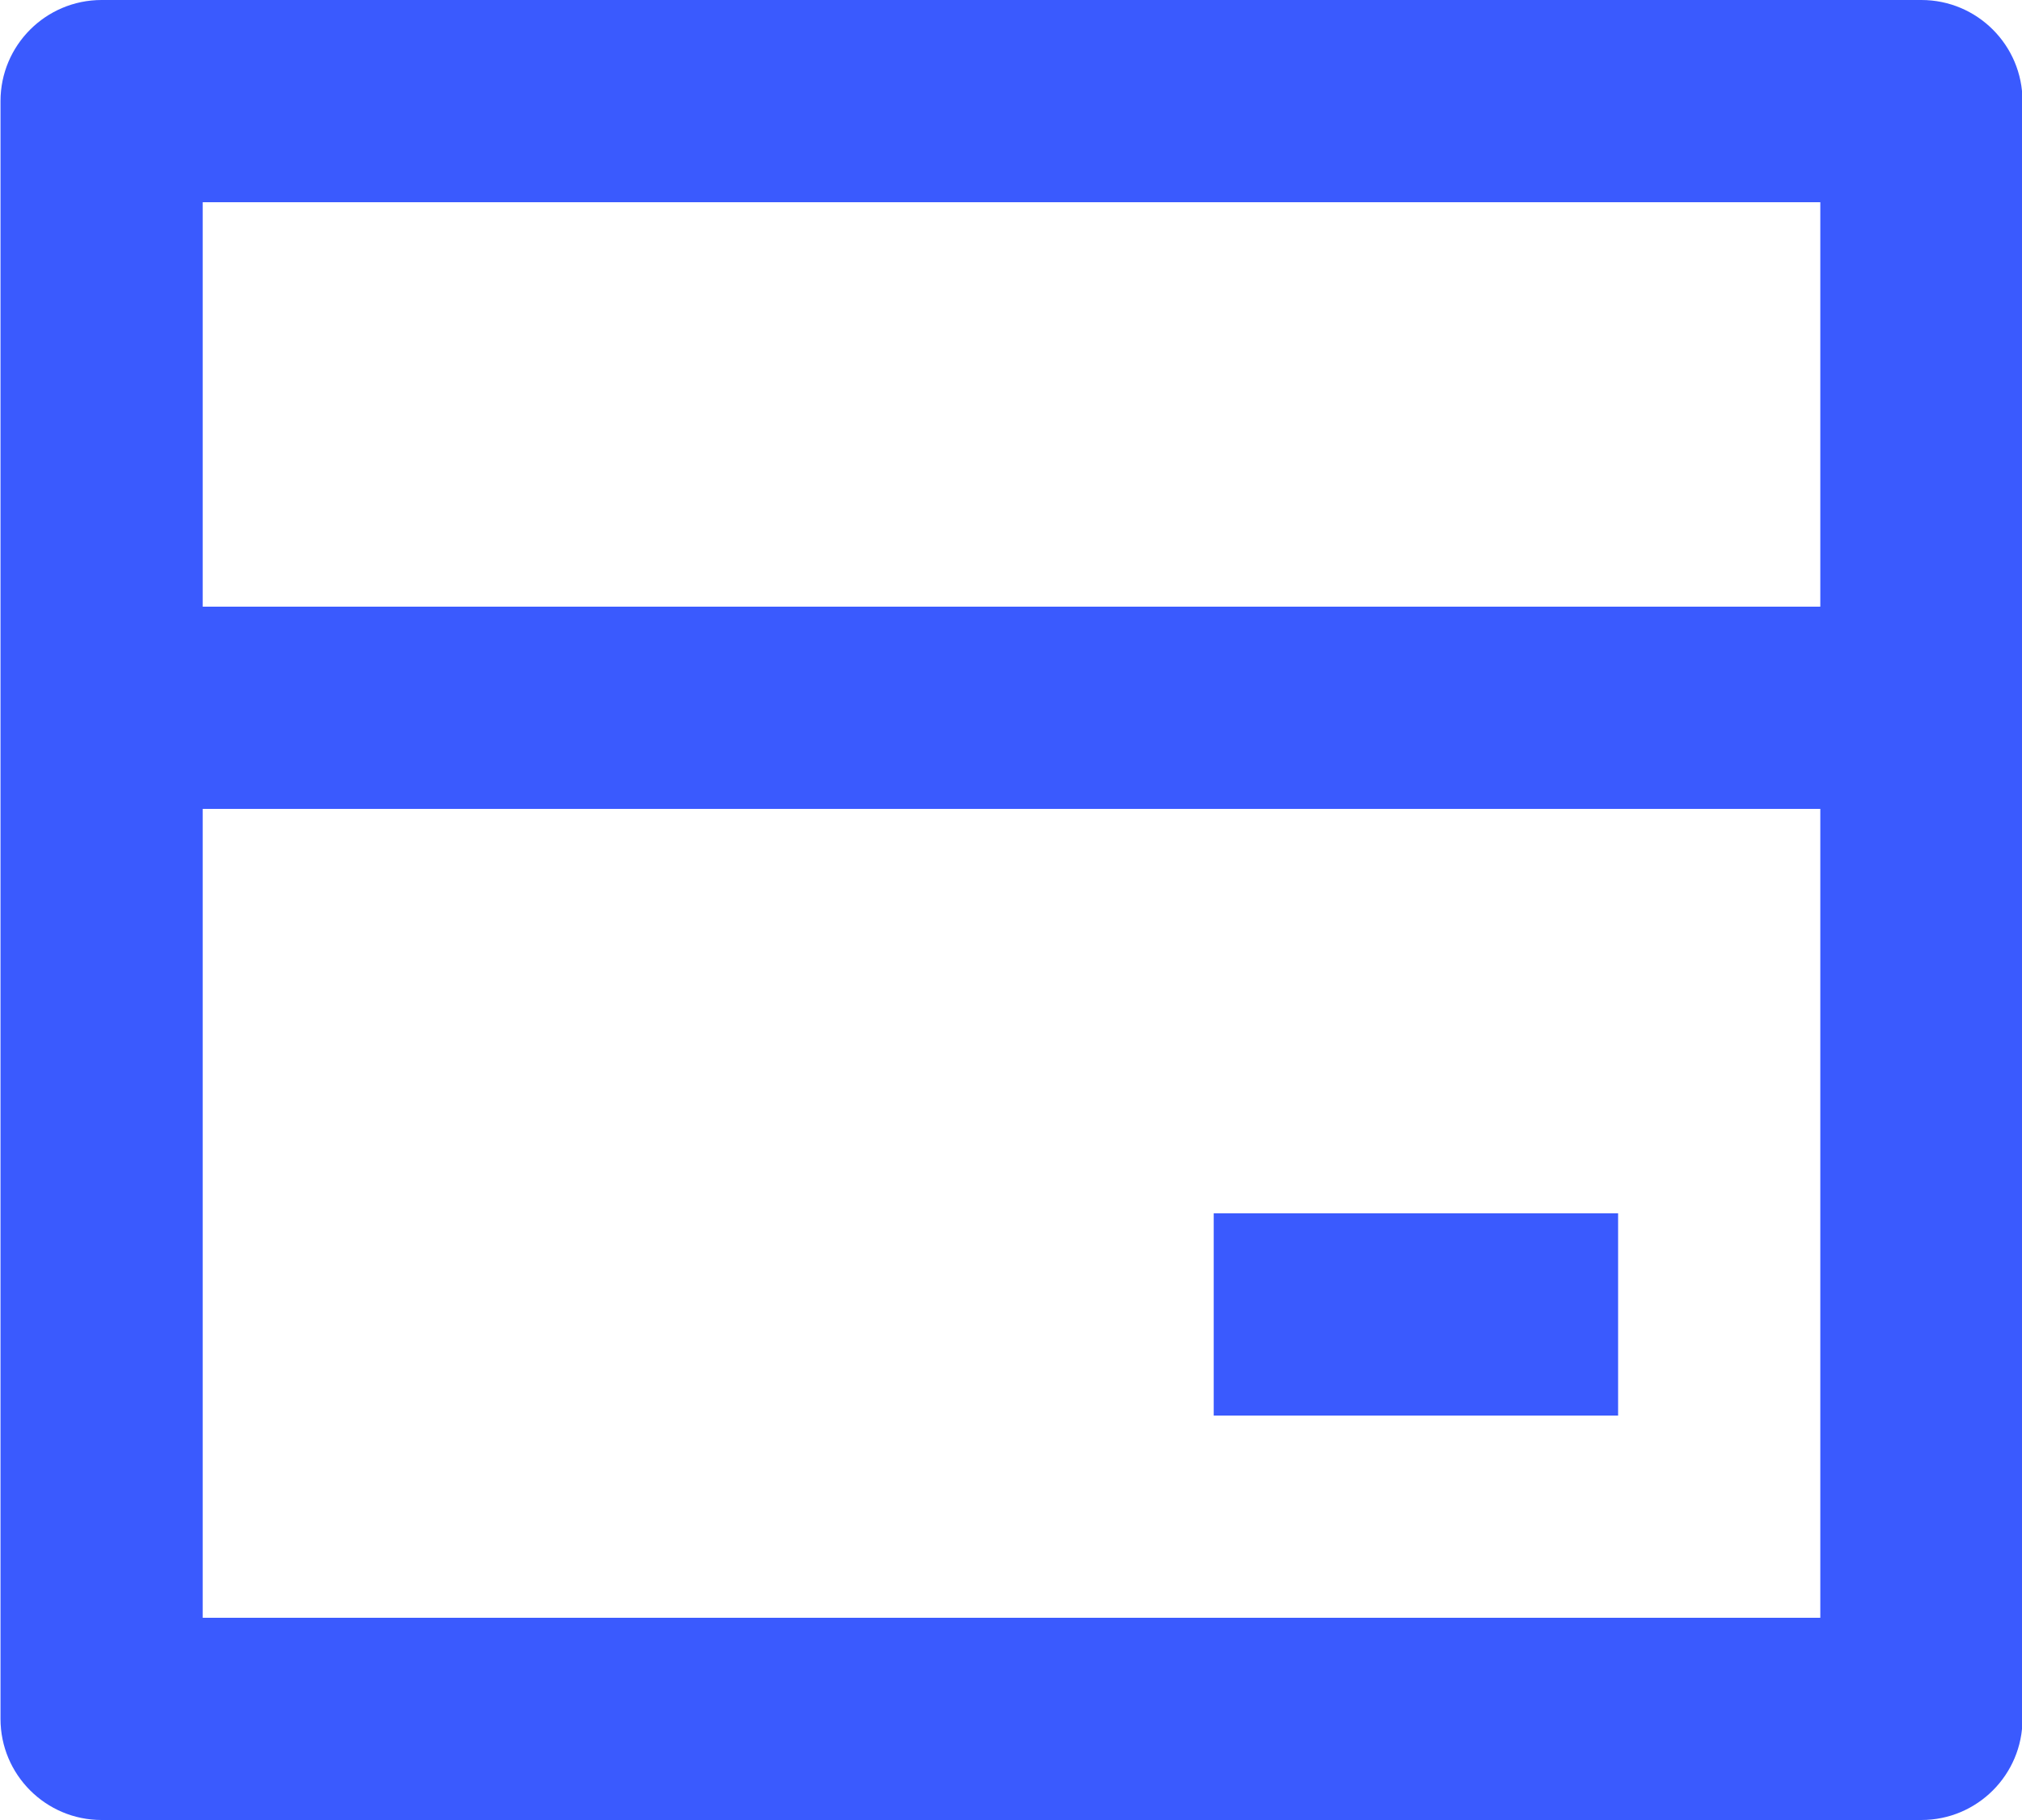
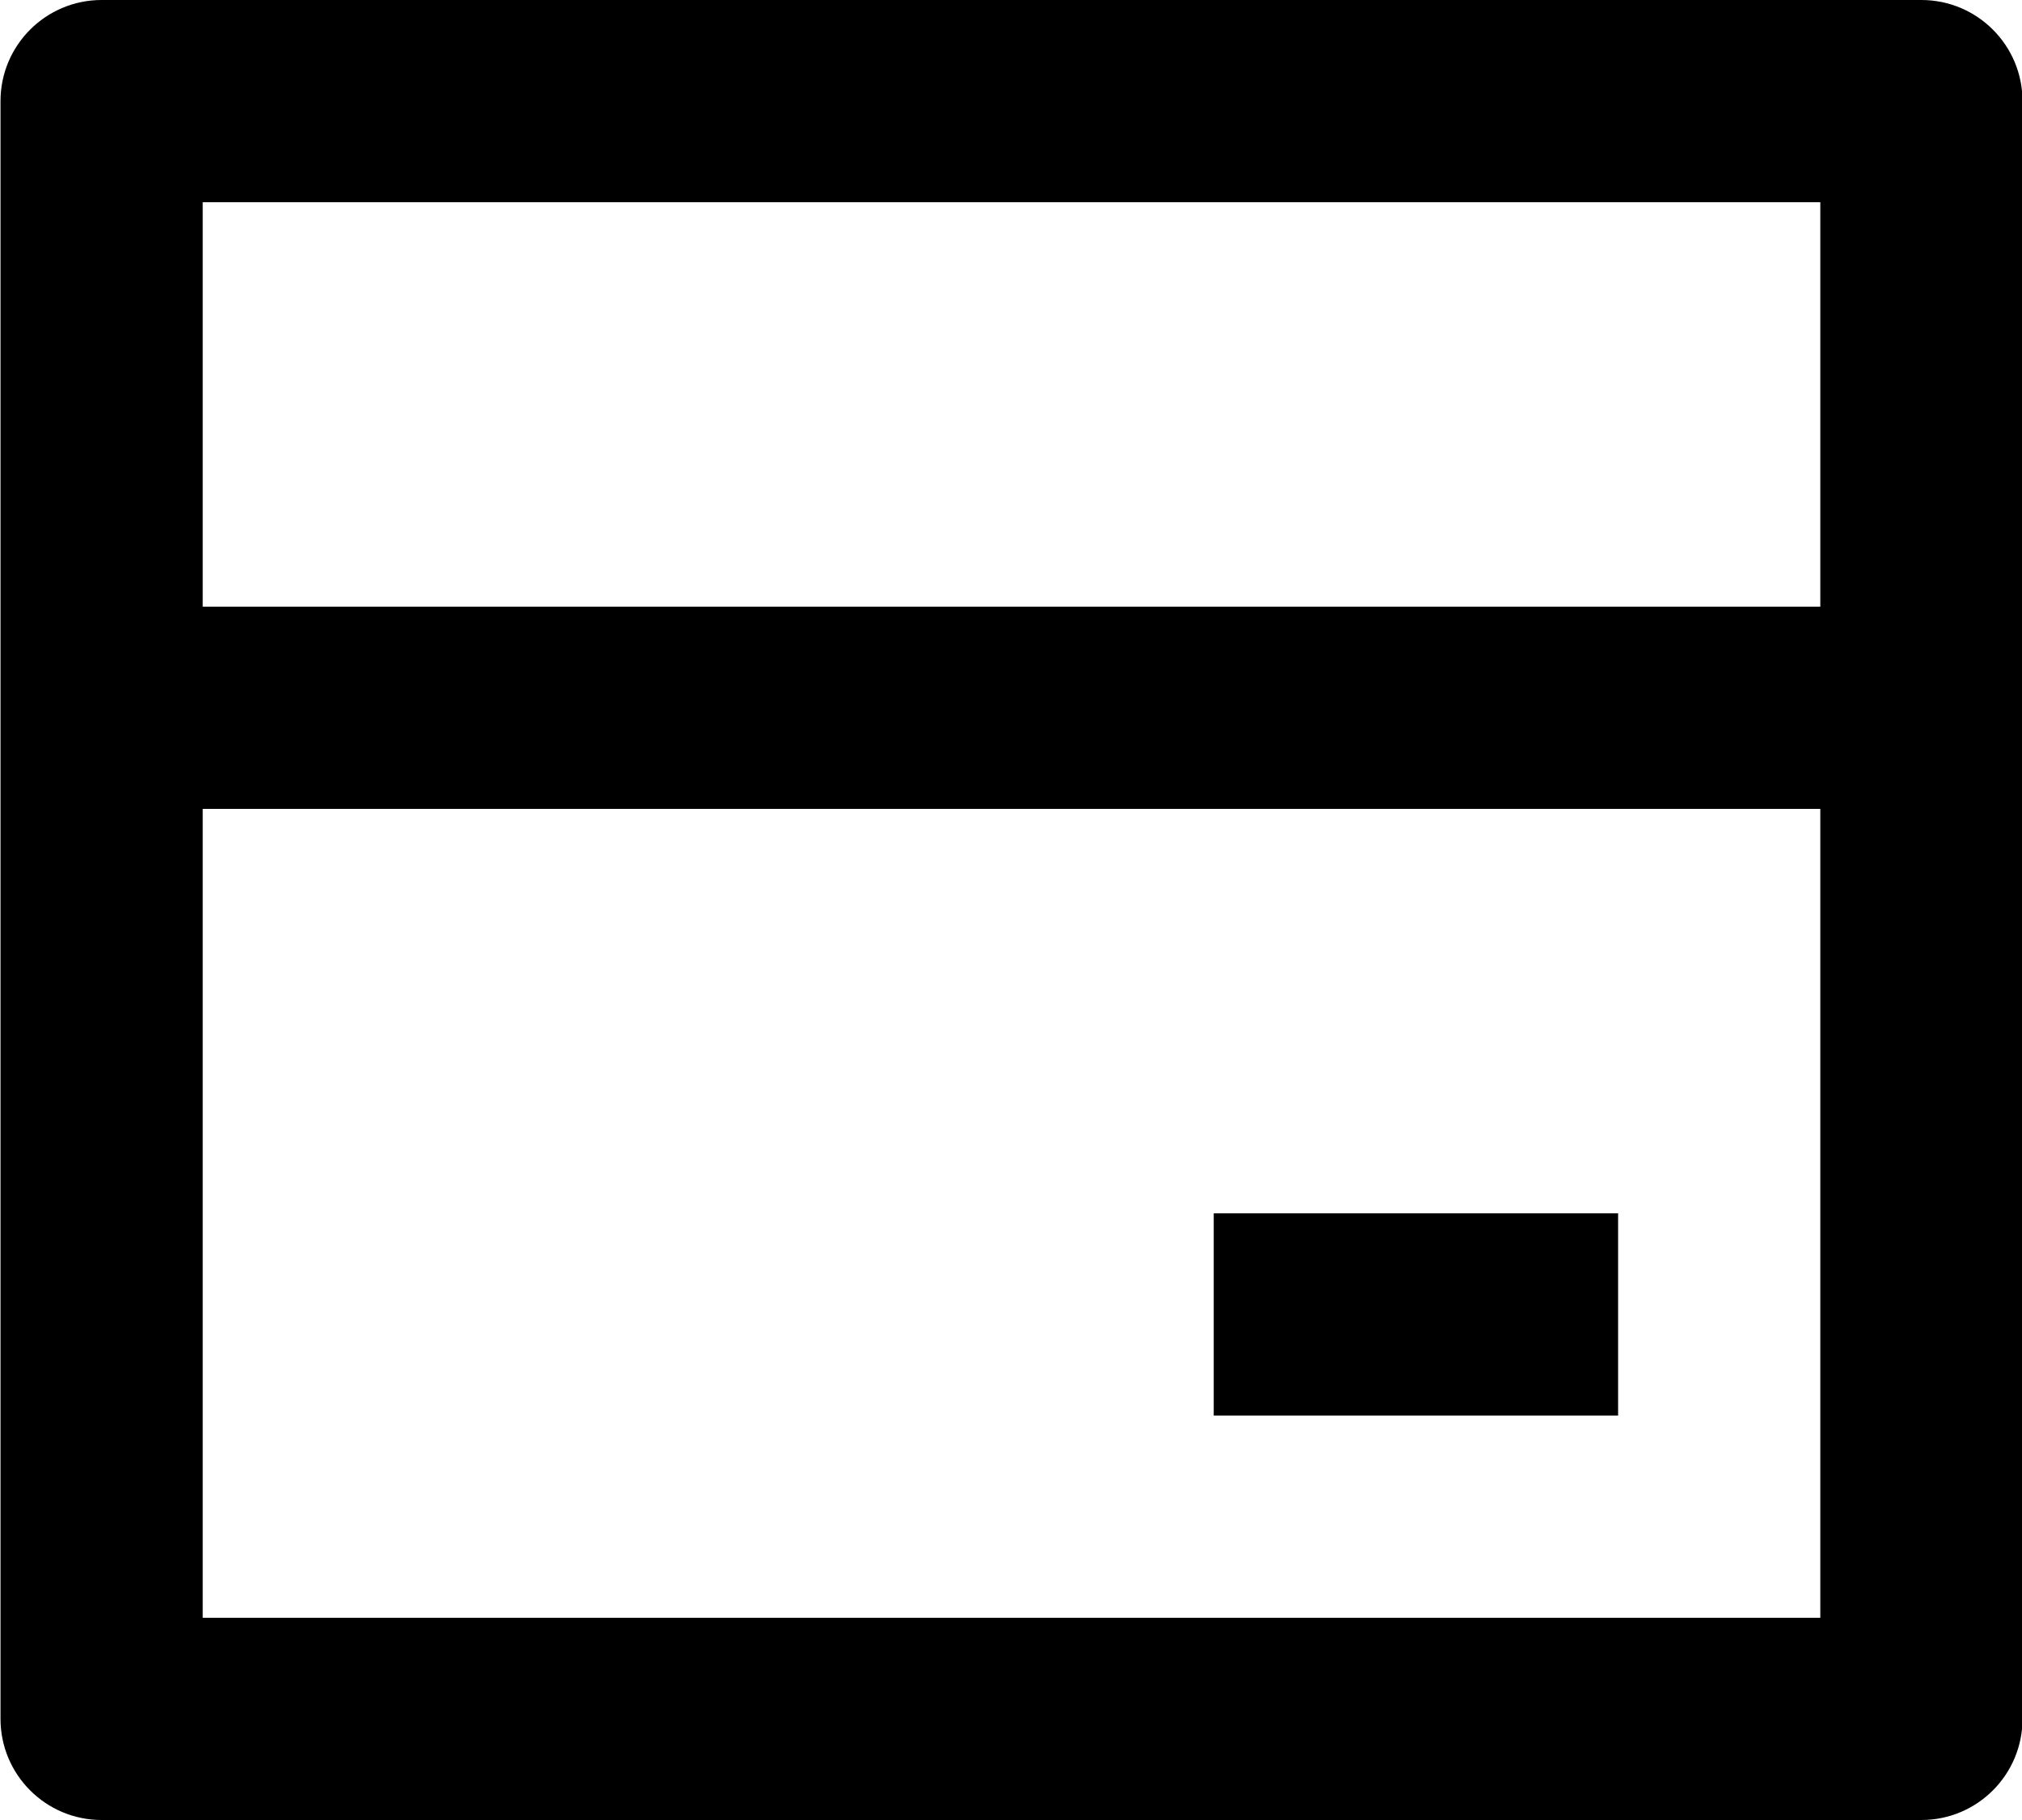
<svg xmlns="http://www.w3.org/2000/svg" width="20" height="18" viewBox="0 0 20 18" fill="none">
-   <path d="M1.005 -0H19.005C19.557 -0 20.005 0.448 20.005 1V17C20.005 17.552 19.557 18 19.005 18H1.005C0.453 18 0.005 17.552 0.005 17V1C0.005 0.448 0.453 -0 1.005 -0ZM18.005 8H2.005V16H18.005V8ZM18.005 6V2H2.005V6H18.005ZM12.005 12H16.005V14H12.005V12Z" fill="#3A5AFE" />
+   <path d="M1.005 -0H19.005C19.557 -0 20.005 0.448 20.005 1V17C20.005 17.552 19.557 18 19.005 18H1.005C0.453 18 0.005 17.552 0.005 17V1C0.005 0.448 0.453 -0 1.005 -0ZM18.005 8H2.005V16H18.005V8ZM18.005 6V2H2.005V6H18.005ZM12.005 12H16.005V14H12.005V12Z" fill="black" />
</svg>
